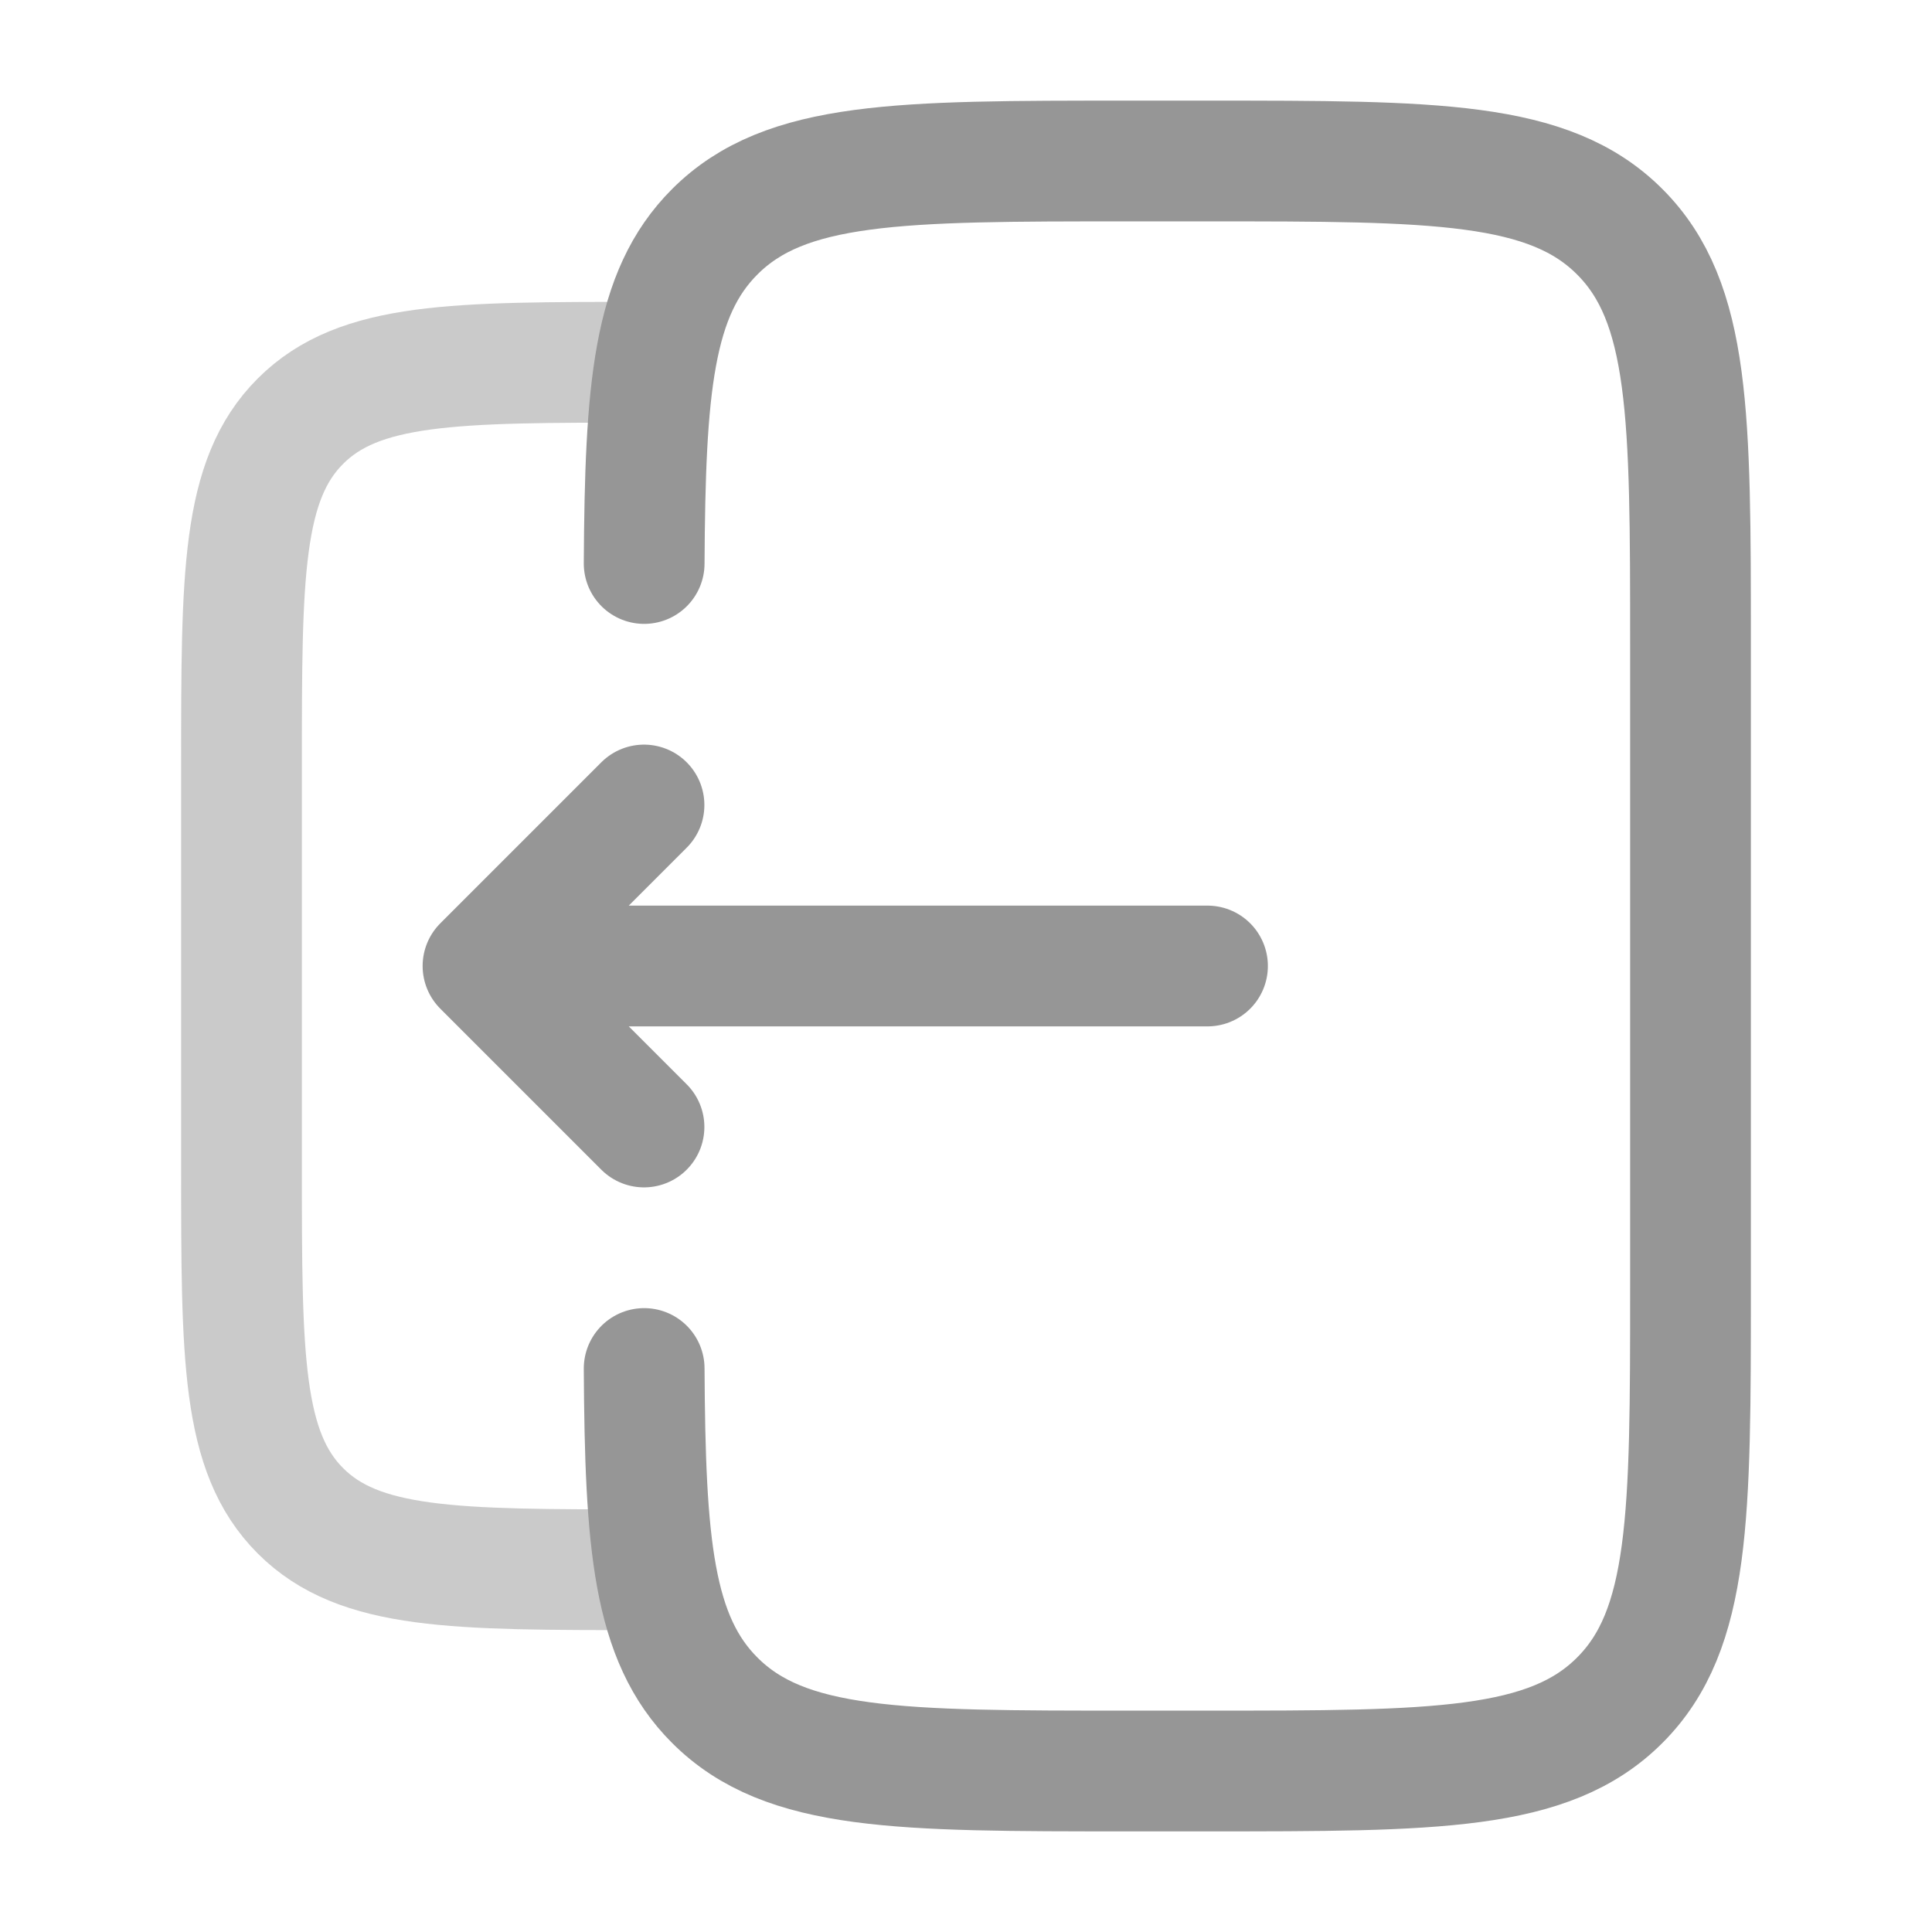
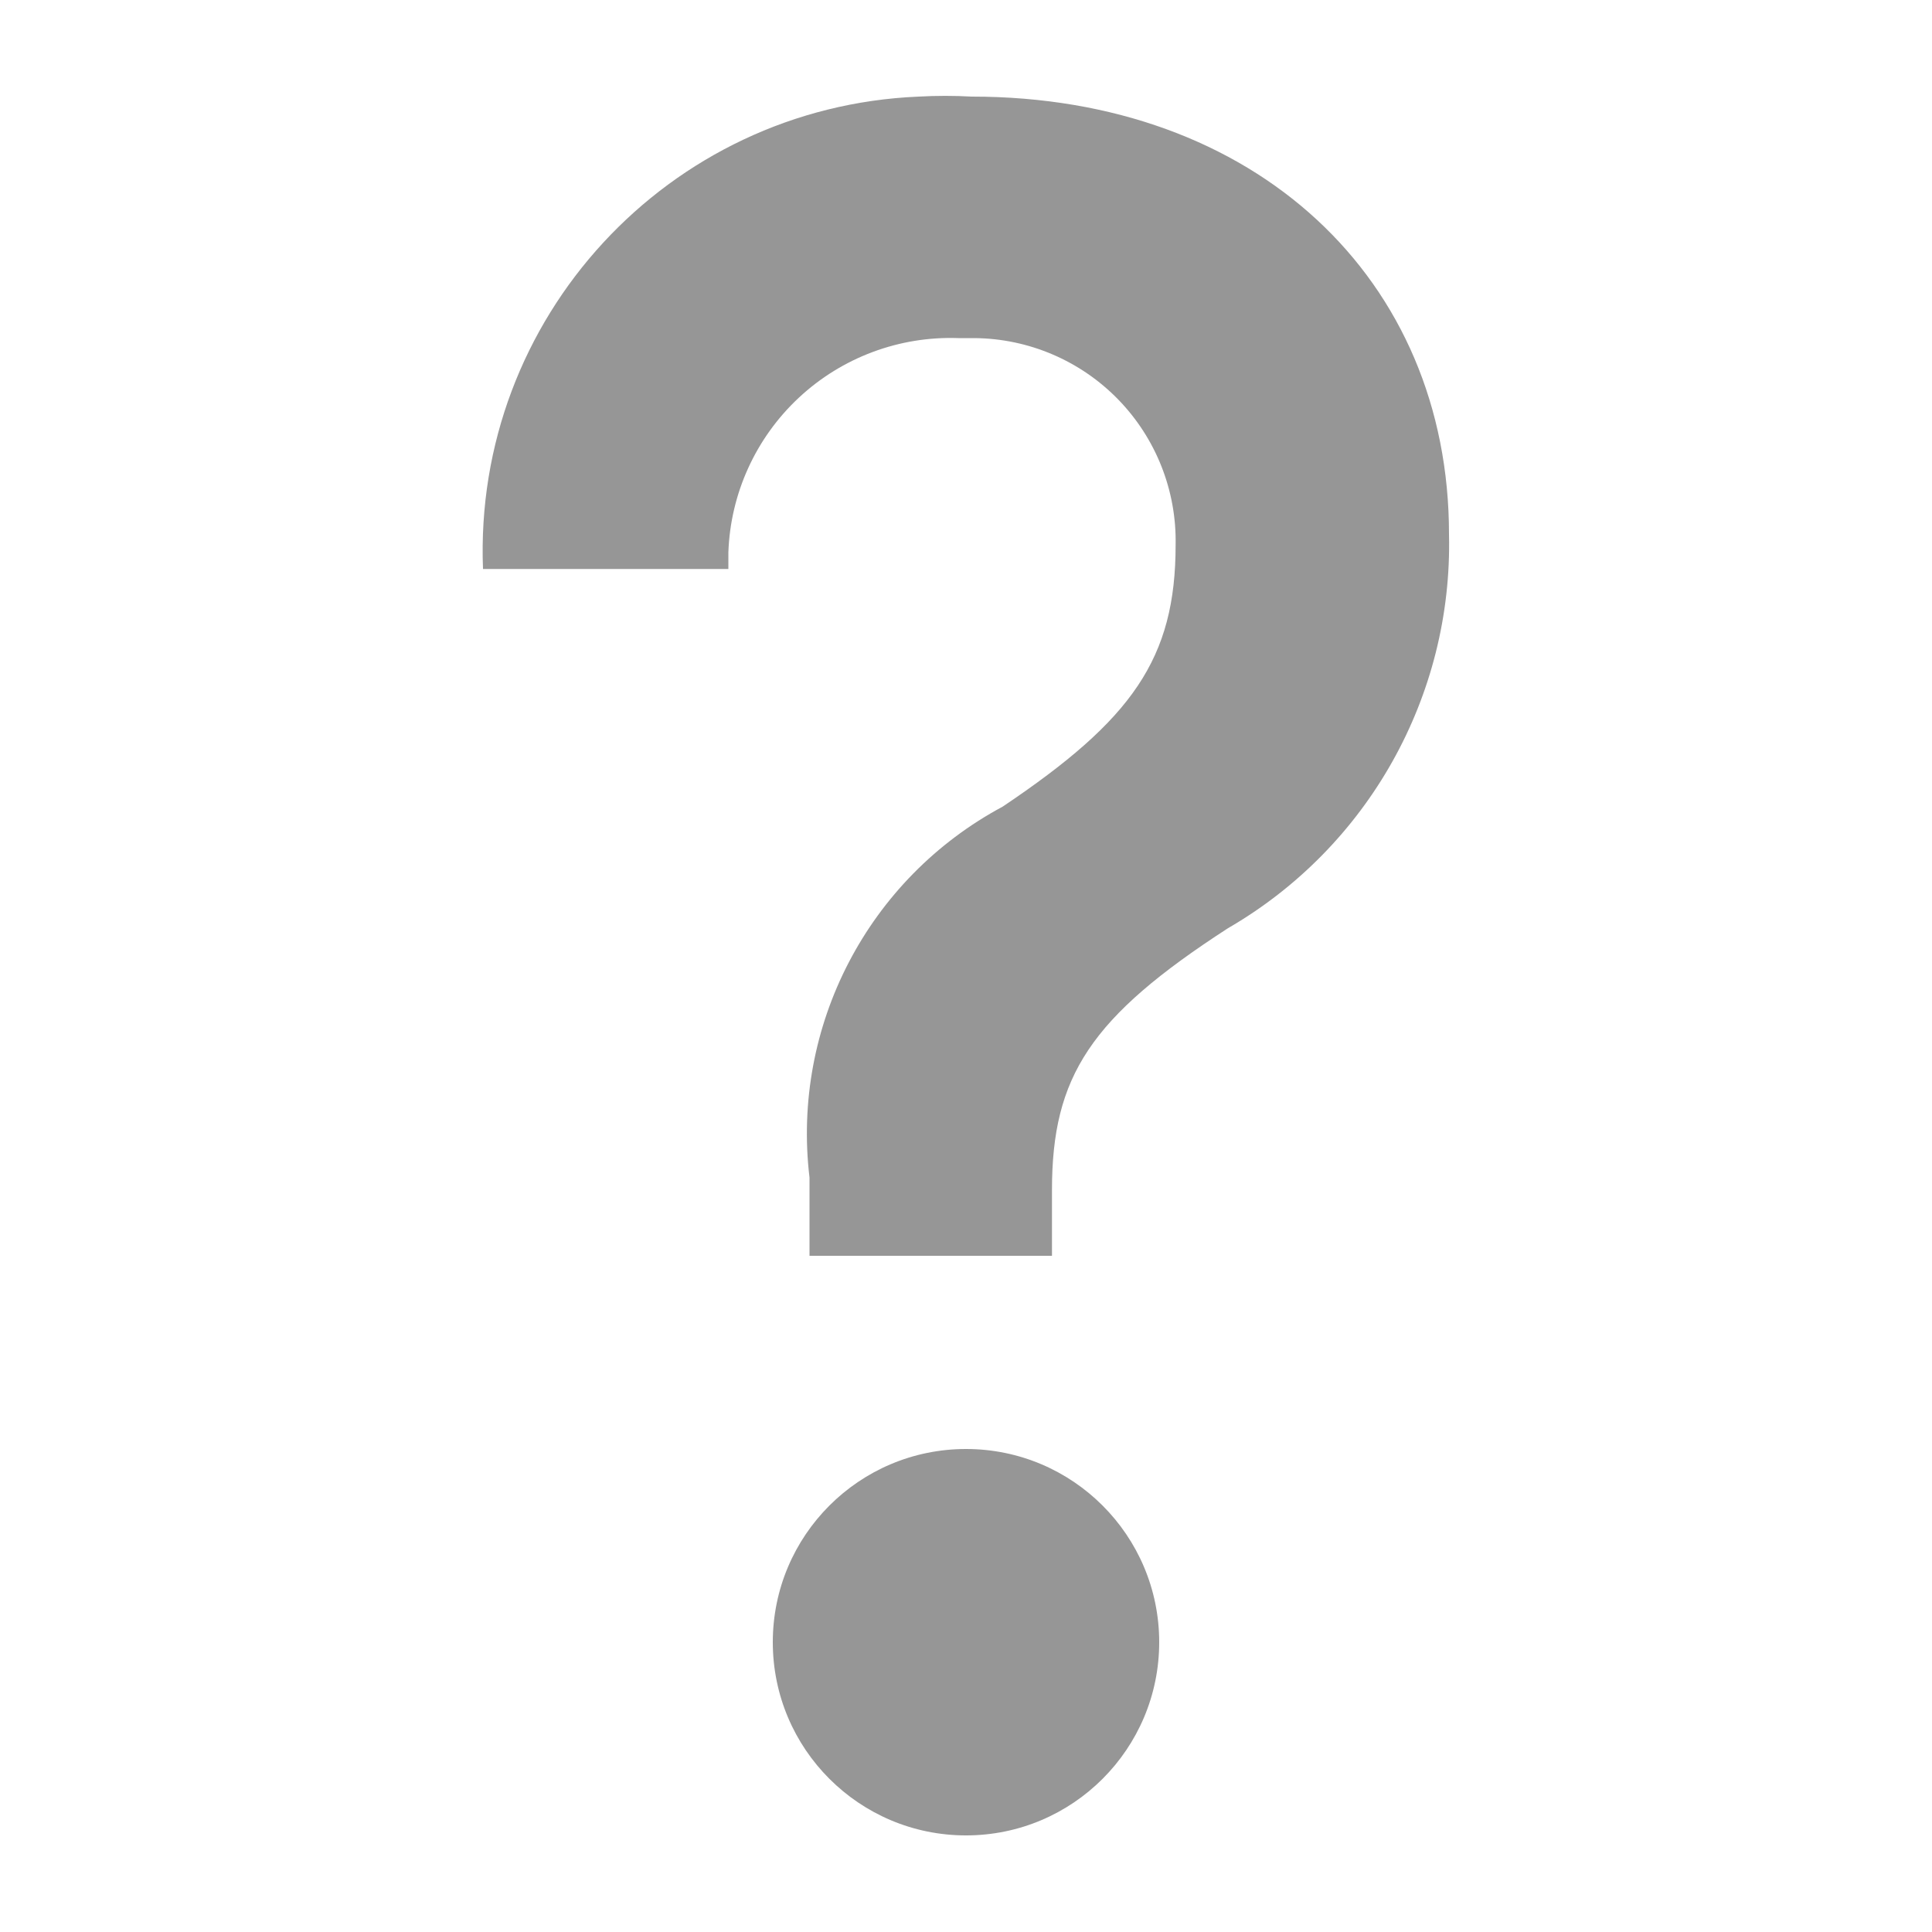
- <svg xmlns="http://www.w3.org/2000/svg" width="24" height="24" viewBox="0 0 24 24">
-   <g fill="none" stroke="#969696" stroke-width="1.5">
-     <path stroke-linecap="round" d="M8.002 7c.012-2.175.108-3.353.877-4.121C9.757 2 11.172 2 14 2h1c2.828 0 4.243 0 5.121.879C21 3.757 21 5.172 21 8v8c0 2.828 0 4.243-.879 5.121C19.243 22 17.828 22 15 22h-1c-2.828 0-4.243 0-5.121-.879c-.769-.768-.865-1.946-.877-4.121" />
-     <path d="M8 19.5c-2.357 0-3.536 0-4.268-.732C3 18.035 3 16.857 3 14.5v-5c0-2.357 0-3.536.732-4.268S5.643 4.5 8 4.5" opacity="0.5" />
-     <path stroke-linecap="round" stroke-linejoin="round" d="M15 12H6m0 0l2 2m-2-2l2-2" />
-   </g>
+ <svg xmlns="http://www.w3.org/2000/svg" width="24" height="24" viewBox="0 0 20 20">
+   <path fill="#969696" d="M10.06 1C13 1 15 2.89 15 5.53a4.59 4.59 0 0 1-2.29 4.08c-1.42.92-1.82 1.53-1.82 2.71V13H8.38v-.81a3.84 3.84 0 0 1 2-3.84c1.34-.9 1.79-1.53 1.79-2.71a2.1 2.1 0 0 0-2.08-2.14h-.17a2.3 2.3 0 0 0-2.38 2.22v.17H5A4.71 4.71 0 0 1 9.51 1a5 5 0 0 1 .55 0" />
+   <circle cx="10" cy="17" r="2" fill="#969696" />
</svg>
